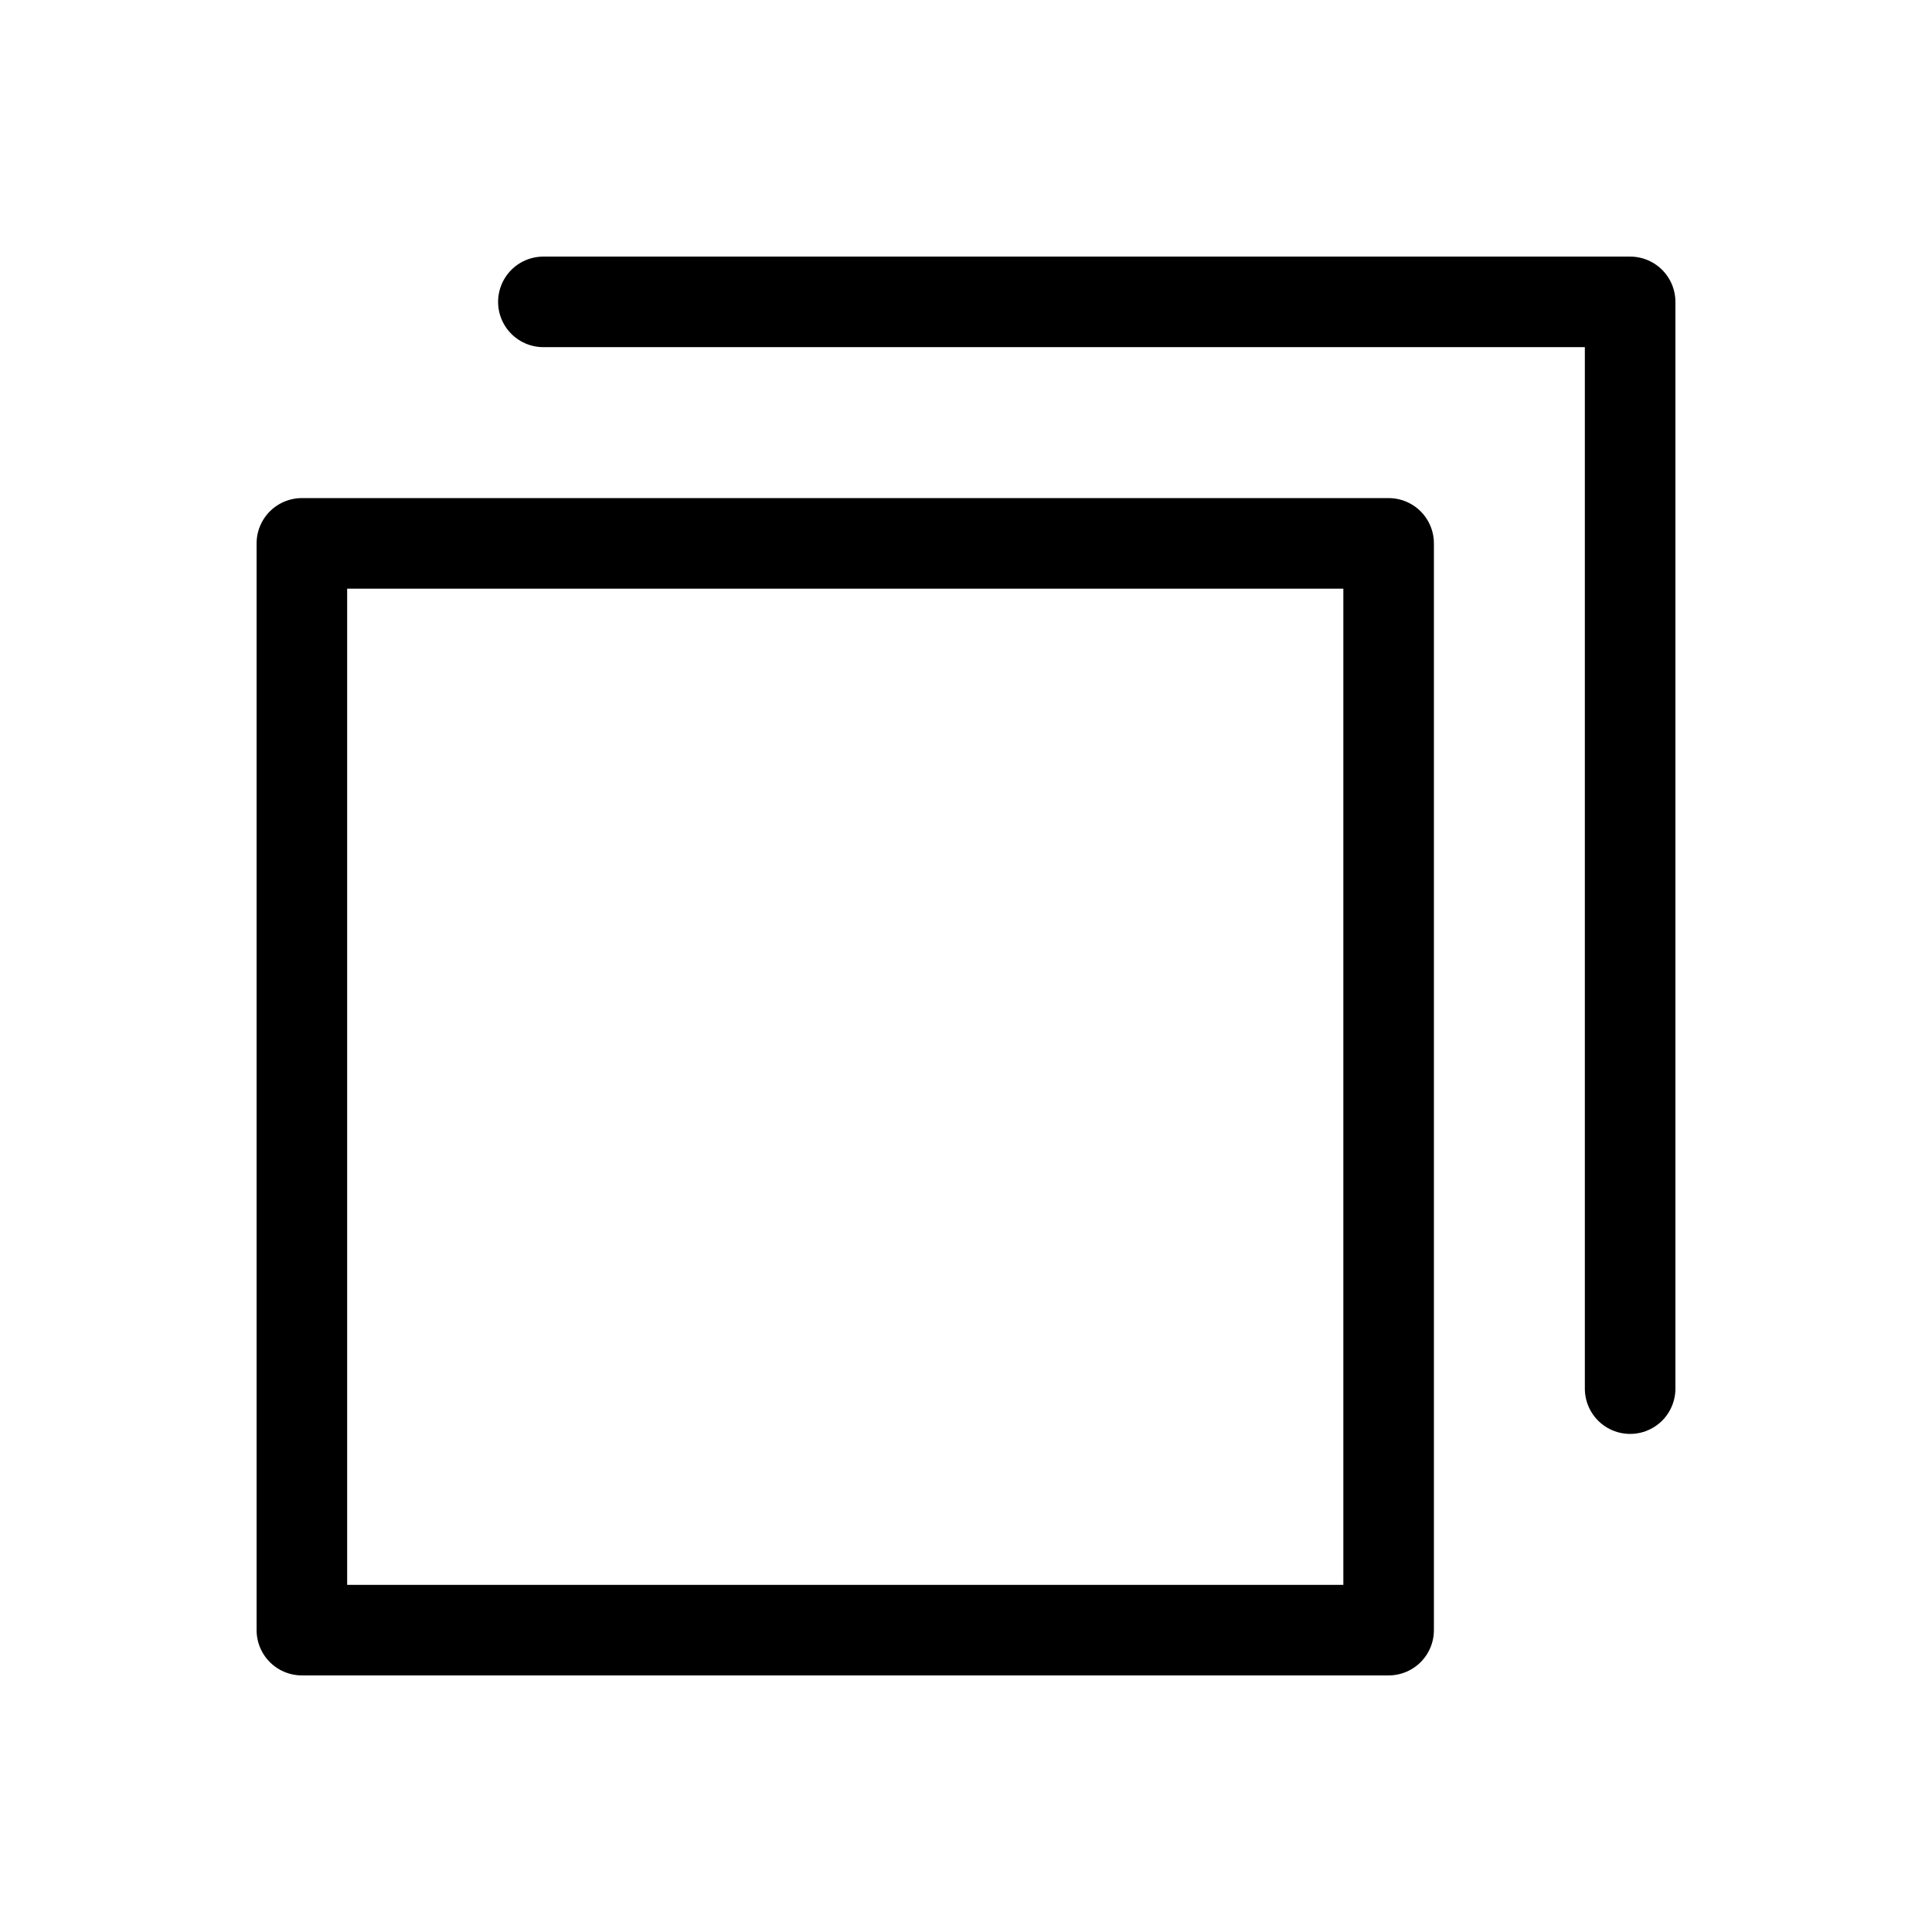
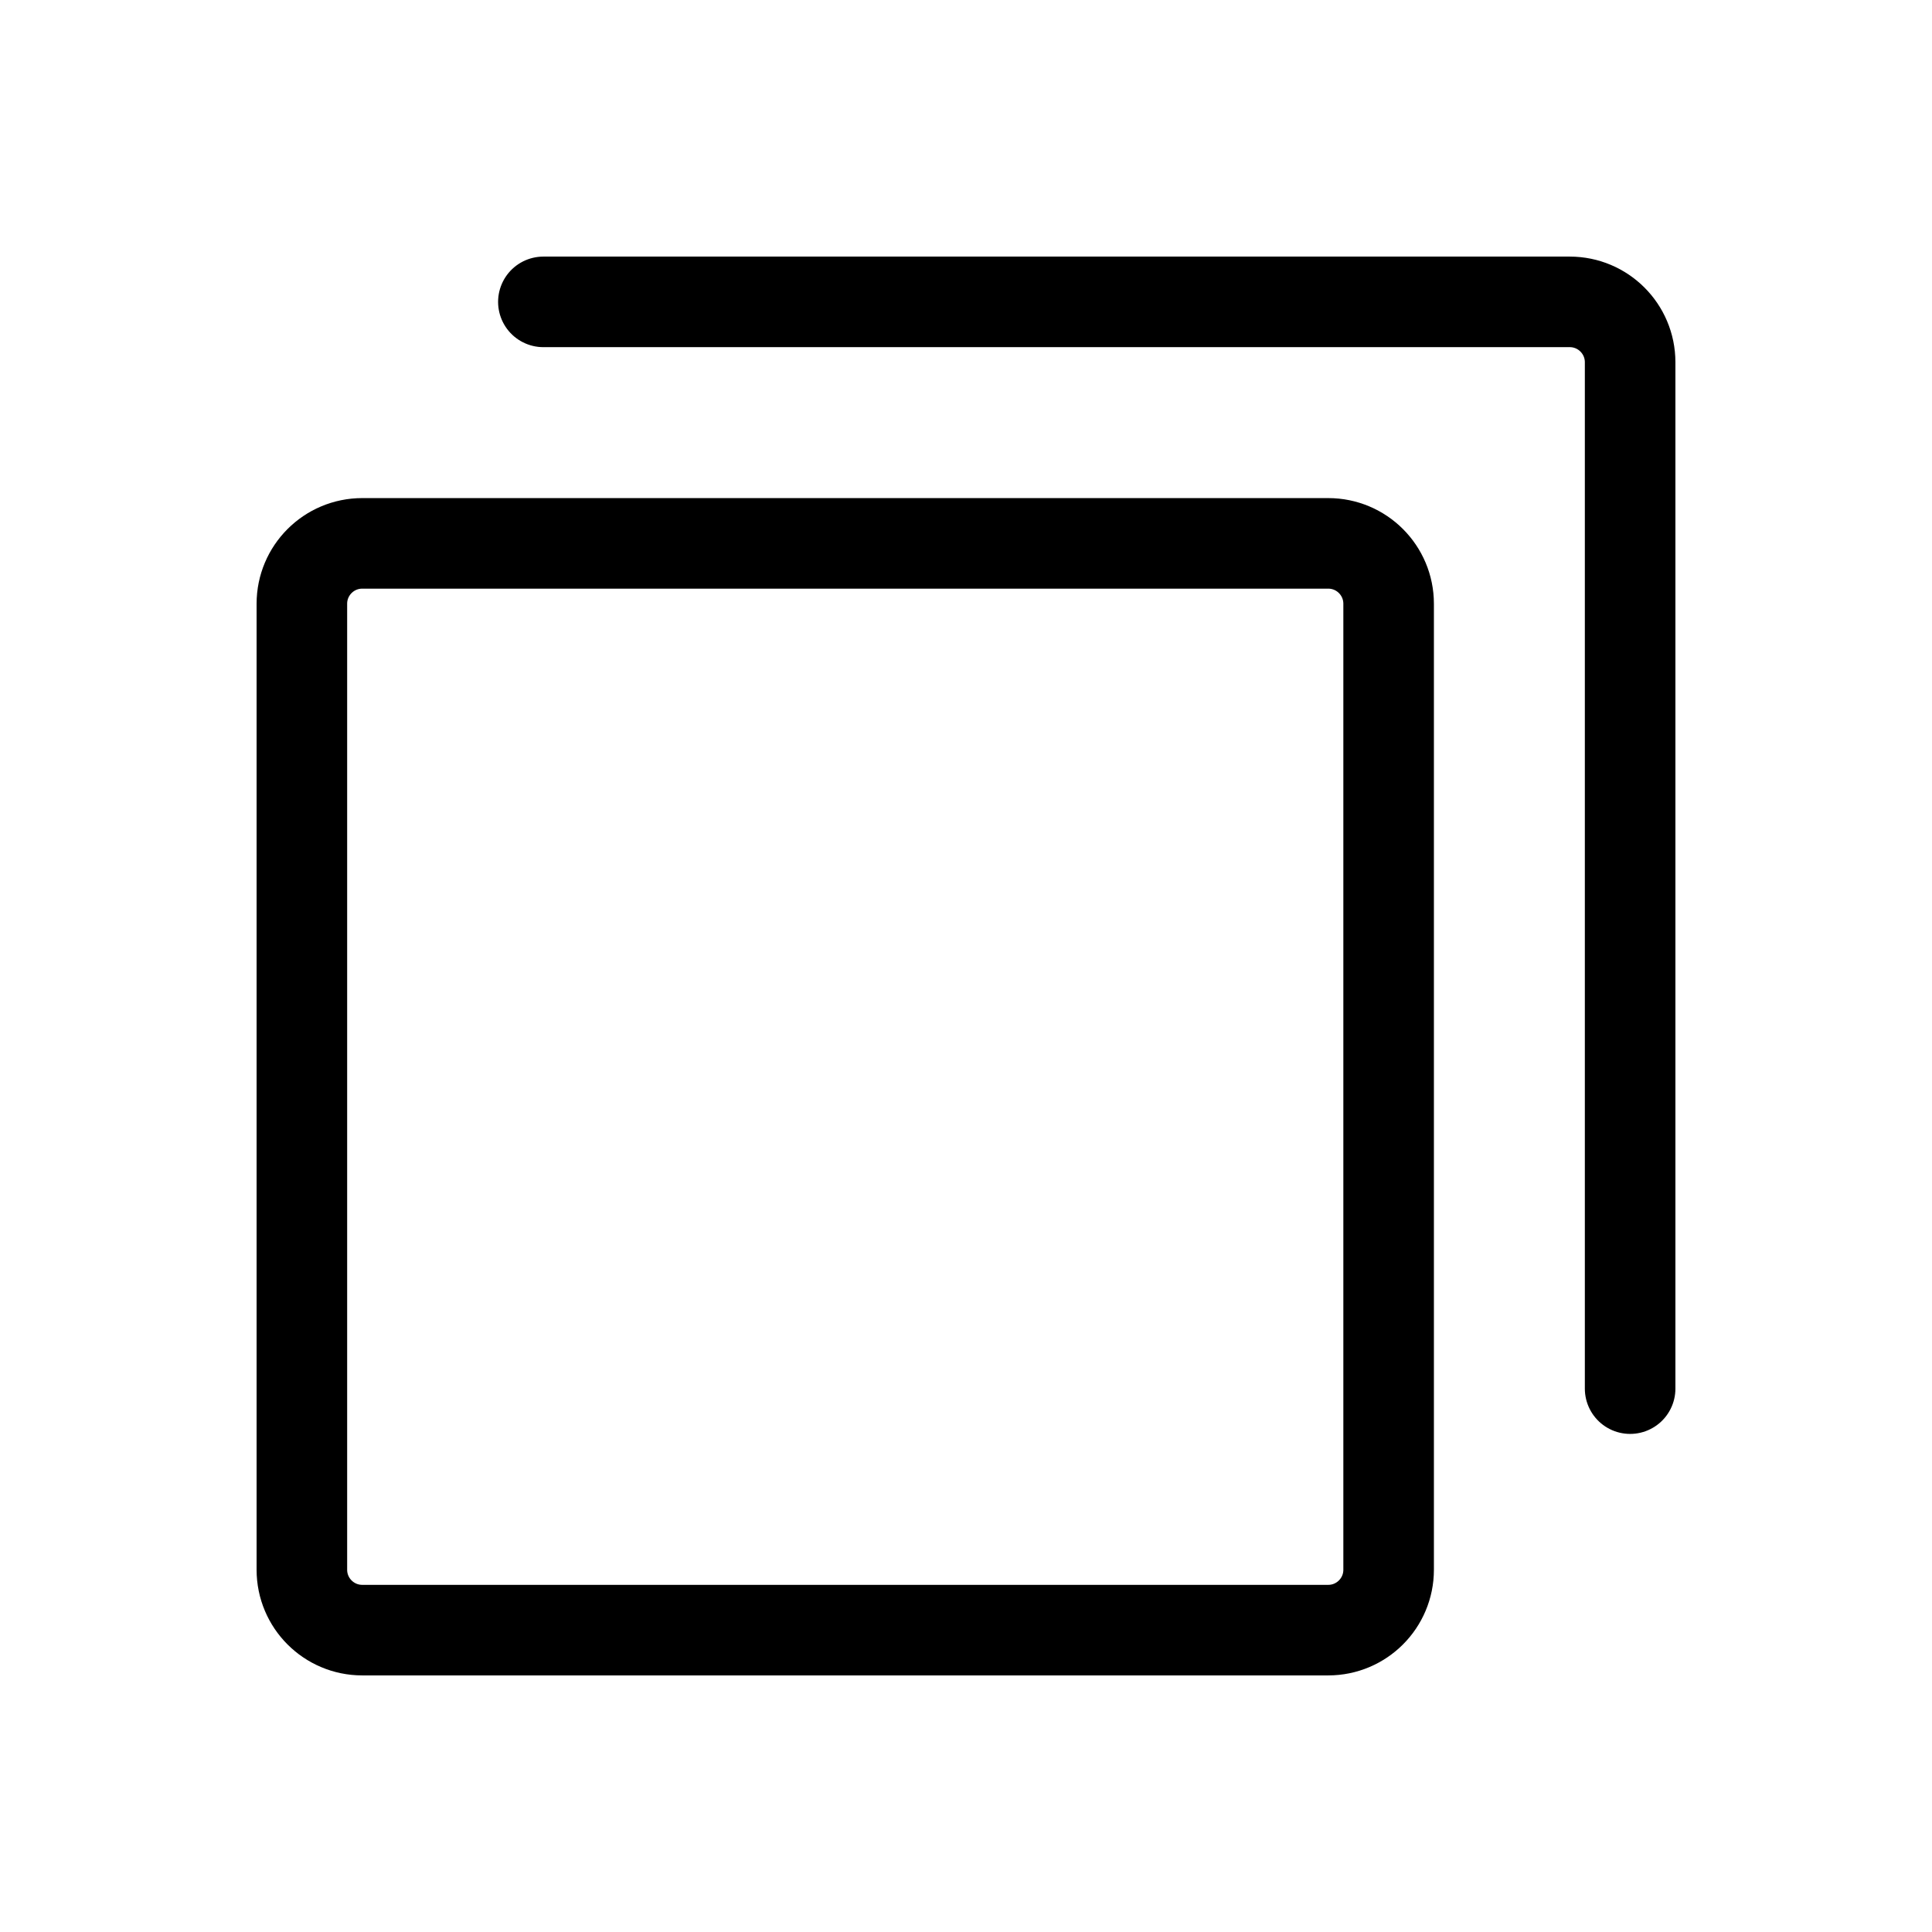
<svg xmlns="http://www.w3.org/2000/svg" viewBox="0 0 256 256">
  <rect width="256" height="256" fill="none" />
-   <rect x="40" y="72" width="144" height="144" fill="none" stroke="currentColor" stroke-linecap="round" stroke-linejoin="round" stroke-width="12" />
-   <polyline points="72 40 216 40 216 184" fill="none" stroke="currentColor" stroke-linecap="round" stroke-linejoin="round" stroke-width="12" />
+   <rect x="40" y="72" width="144" height="144" rx="8" fill="none" stroke="currentColor" stroke-linecap="round" stroke-linejoin="round" stroke-width="12" />
+   <path d="M72,40H208a8,8,0,0,1,8,8V184" fill="none" stroke="currentColor" stroke-linecap="round" stroke-linejoin="round" stroke-width="12" />
</svg>
